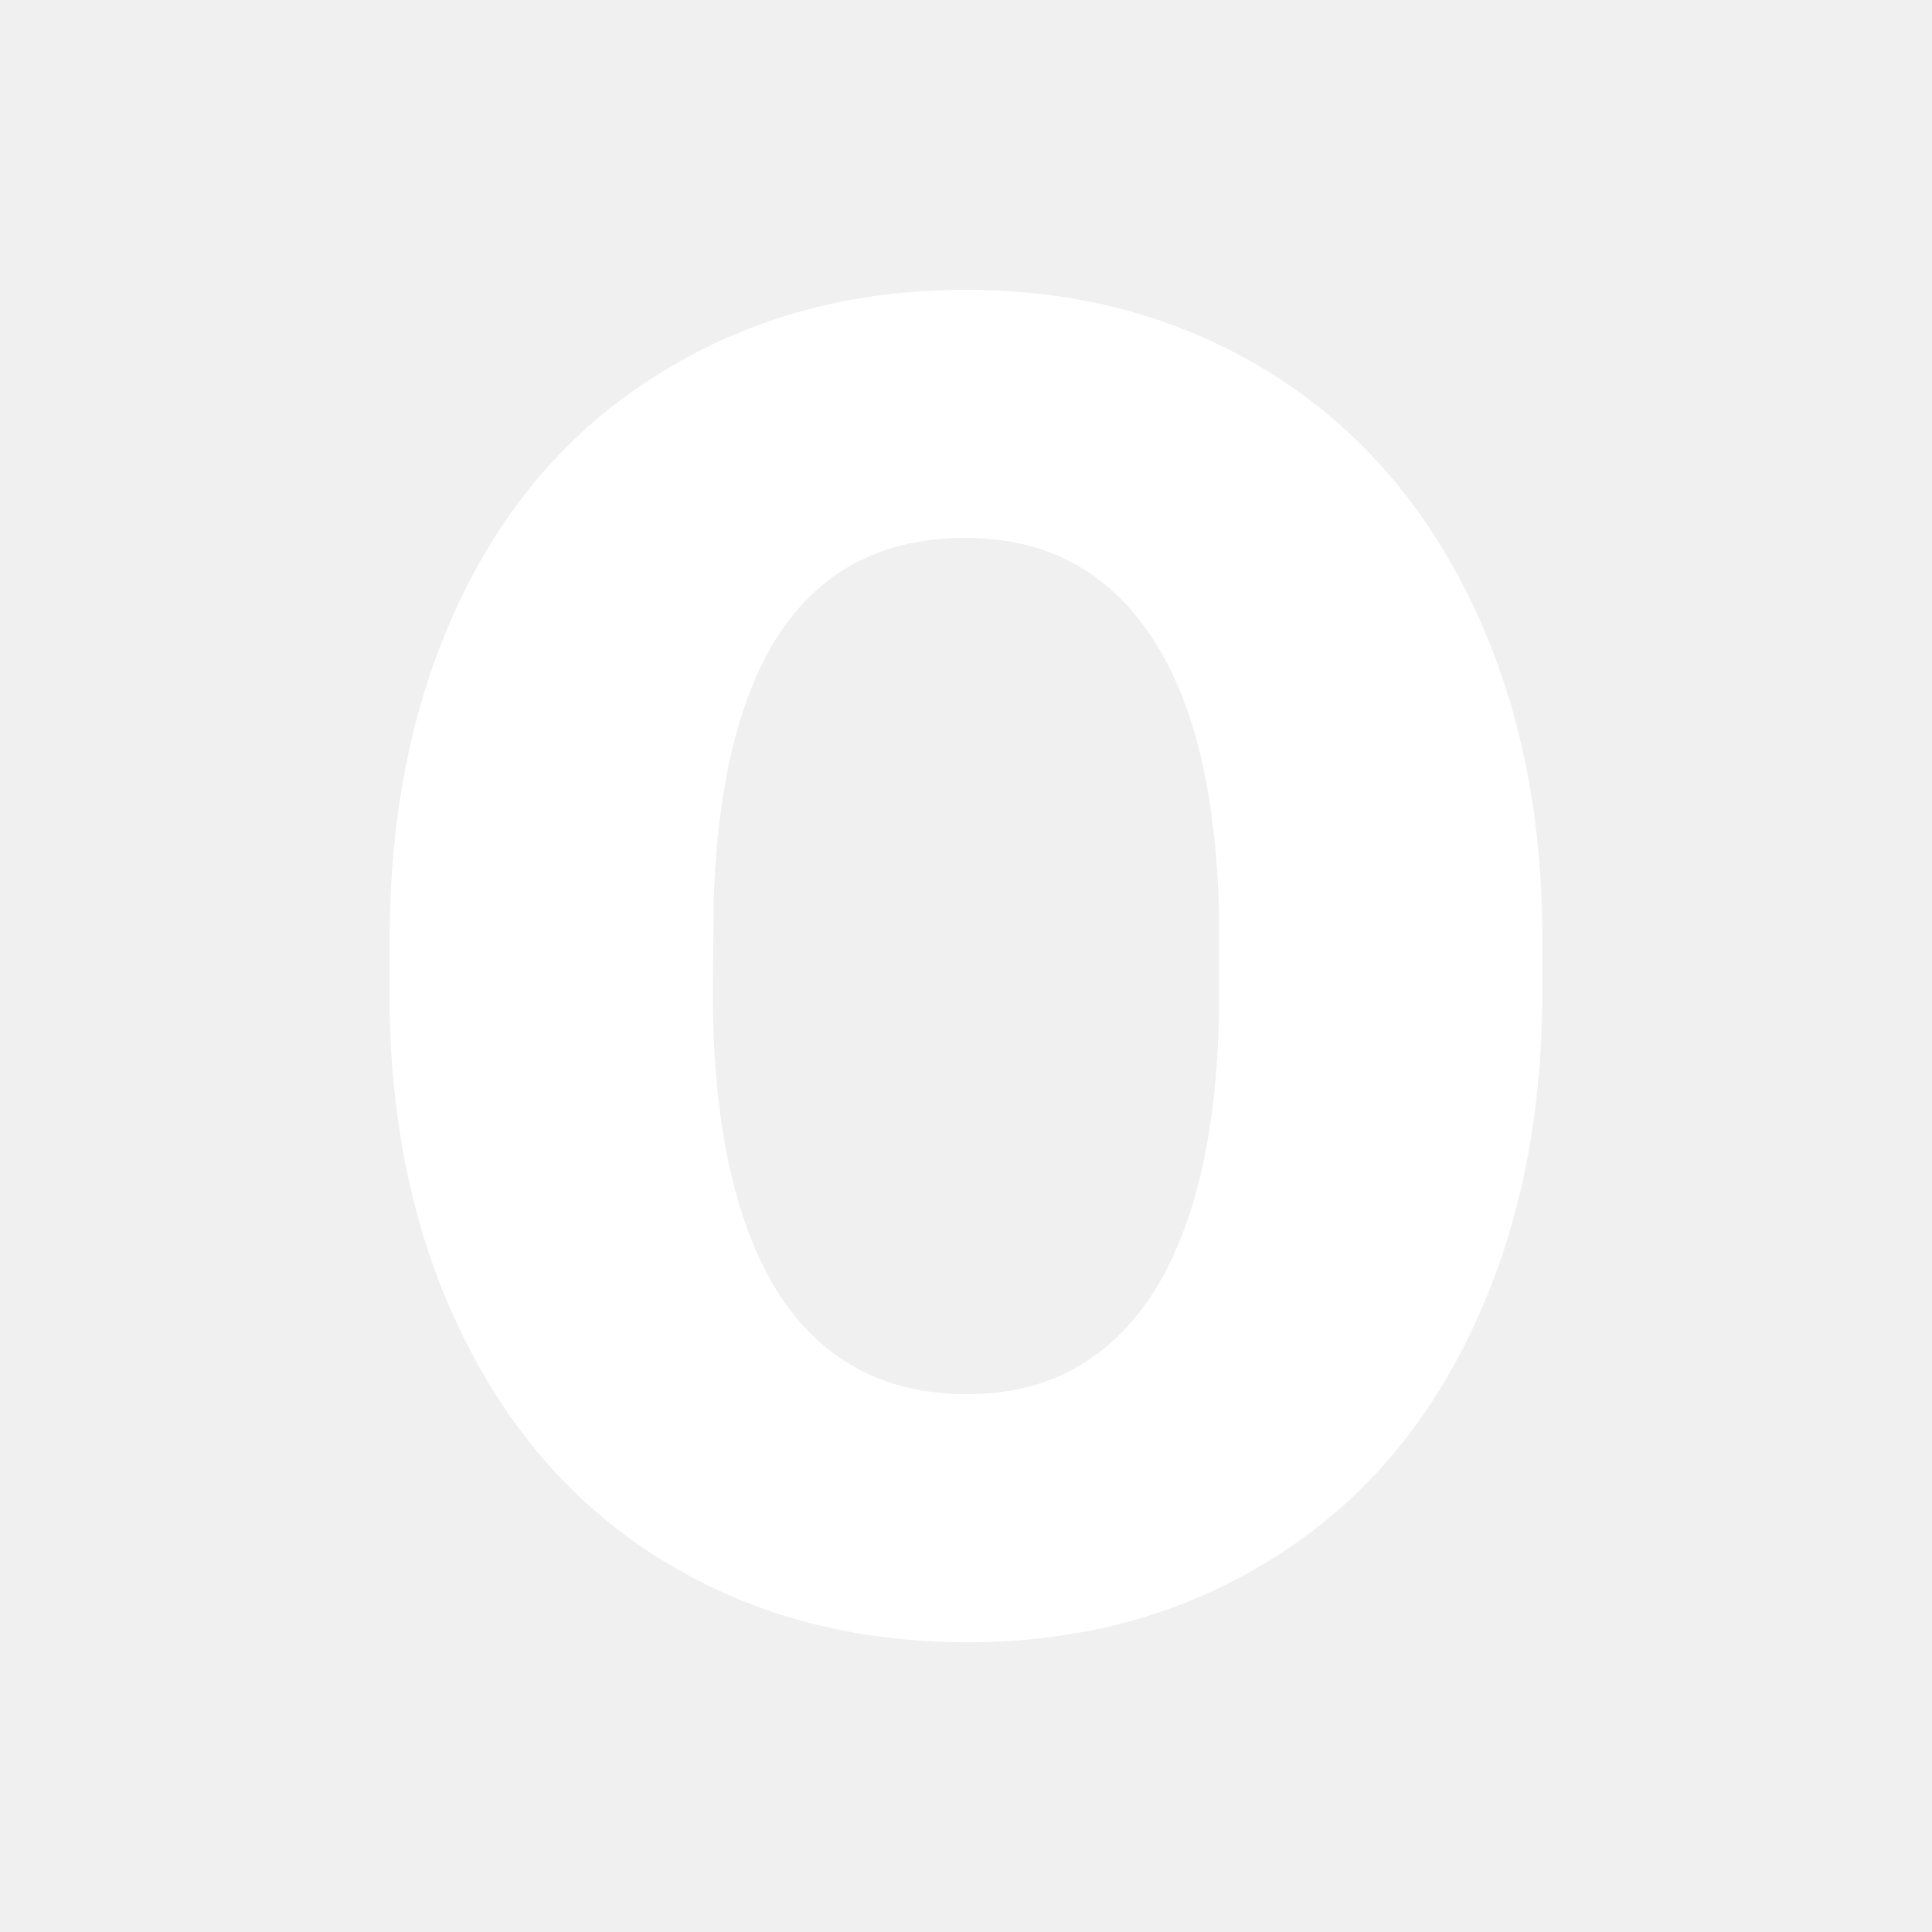
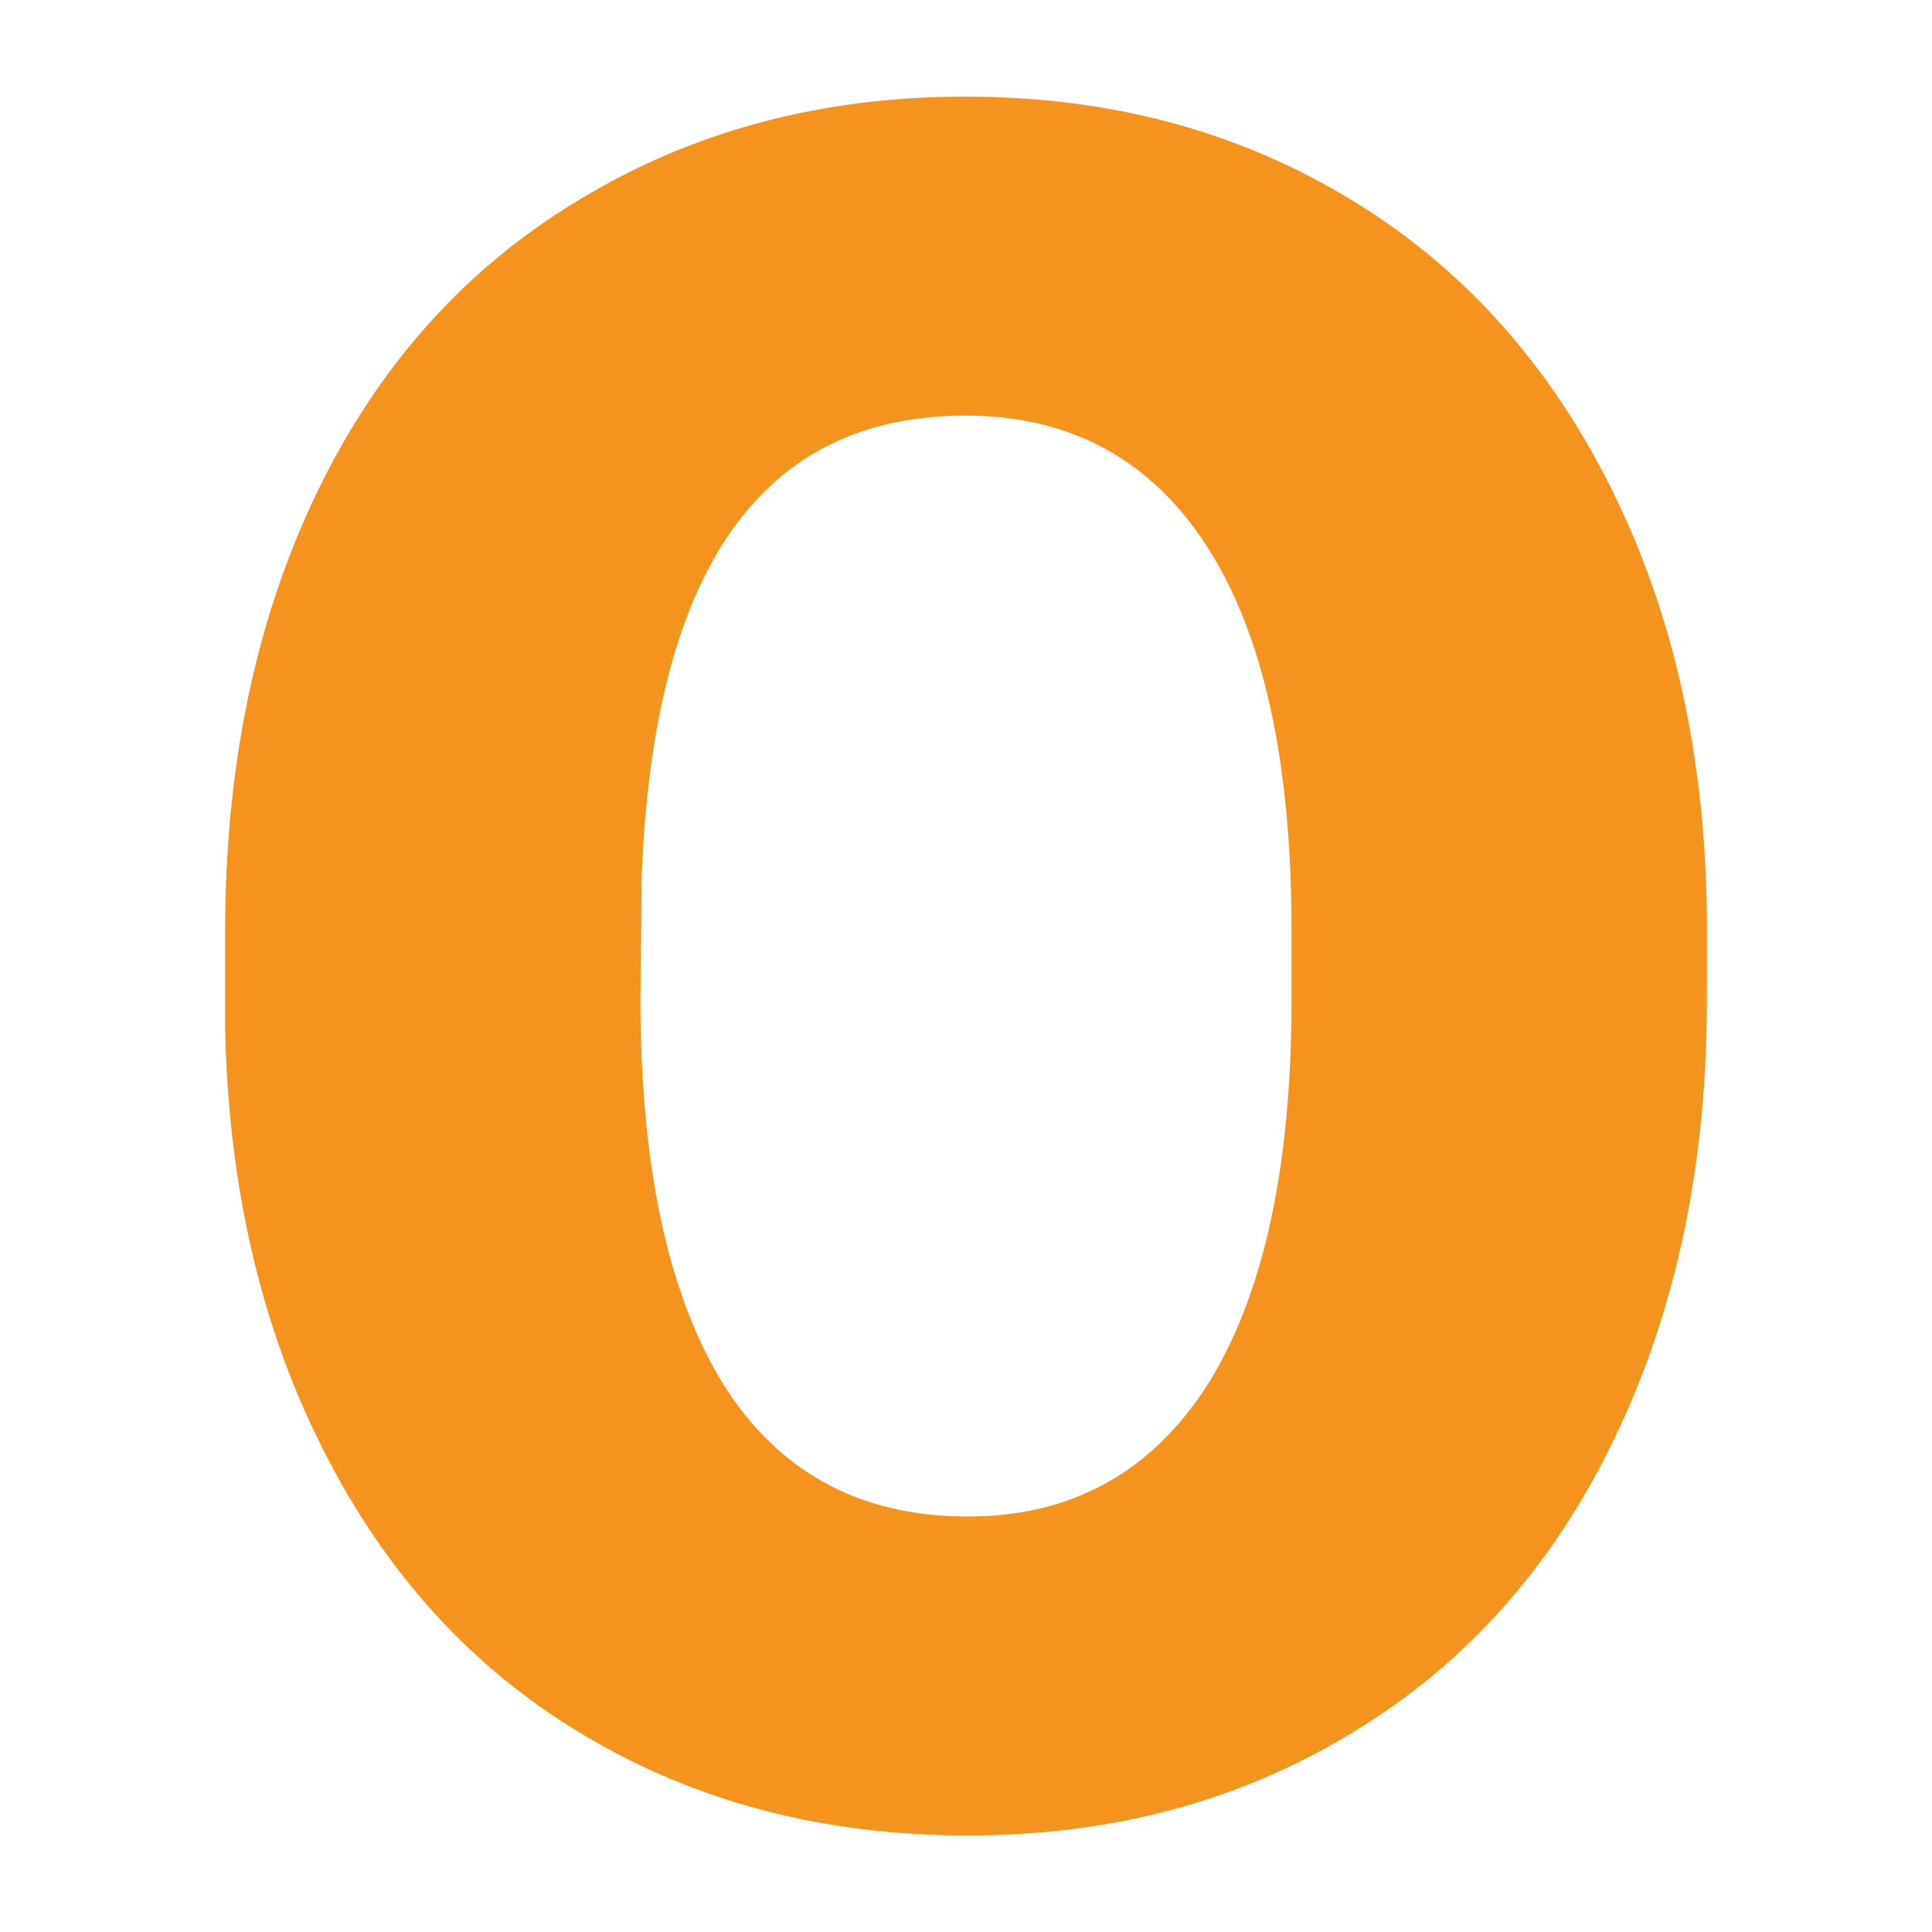
- <svg xmlns="http://www.w3.org/2000/svg" version="1.1" width="200" height="200">
-   <svg version="1.1" viewBox="0 0 200 200">
-     <rect width="200" height="200" fill="url('#gradient')" />
-     <defs>
-       <linearGradient id="SvgjsLinearGradient1001" gradientTransform="rotate(172 0.5 0.5)">
-         <stop offset="0%" stop-color="#000000" />
-         <stop offset="100%" stop-color="#000000" />
-       </linearGradient>
-     </defs>
-     <g>
-       <g fill="#ffffff" transform="matrix(9.582888,0,0,9.582888,33.92646,168.0908)" stroke="#ffffff" stroke-width="0">
-         <path d="M13.12-7.47L13.12-6.82Q13.12-4.74 12.34-3.13Q11.57-1.53 10.15-0.67Q8.73 0.20 6.91 0.20Q5.10 0.20 3.69-0.64Q2.29-1.47 1.50-3.03Q0.71-4.58 0.67-6.59L0.67-6.59L0.67-7.39Q0.67-9.48 1.44-11.08Q2.21-12.68 3.64-13.54Q5.07-14.41 6.89-14.41L6.89-14.41Q8.70-14.41 10.12-13.55Q11.53-12.70 12.32-11.11Q13.11-9.52 13.12-7.47L13.12-7.47ZM9.63-6.76L9.63-7.41Q9.63-9.53 8.92-10.63Q8.21-11.73 6.89-11.73L6.89-11.73Q4.32-11.73 4.17-7.86L4.17-7.86L4.16-6.82Q4.16-4.73 4.85-3.60Q5.55-2.48 6.91-2.48L6.91-2.48Q8.21-2.48 8.92-3.58Q9.62-4.69 9.63-6.76L9.63-6.76Z" />
+ <svg xmlns="http://www.w3.org/2000/svg" version="1.1" width="1000" height="1000">
+   <style>
+     #light-icon {
+       display: inline;
+     }
+     #dark-icon {
+       display: none;
+     }
+ 
+     @media (prefers-color-scheme: dark) {
+       #light-icon {
+         display: none;
+       }
+       #dark-icon {
+         display: inline;
+       }
+     }
+   </style>
+   <g id="light-icon">
+     <svg version="1.1" width="1000" height="1000">
+       <g>
+         <g transform="matrix(5,0,0,5,0,0)">
+           <svg version="1.1" width="200" height="200">
+             <svg version="1.1" viewBox="0 0 200 200">
+               <rect width="200" height="200" fill="url('#gradient')" />
+               <defs>
+                 <linearGradient id="gradient" gradientTransform="rotate(45 0.5 0.5)">
+                   <stop offset="0%" stop-color="#ffffff" />
+                   <stop offset="100%" stop-color="#ffffff" />
+                 </linearGradient>
+               </defs>
+               <g>
+                 <g fill="#f4931d" transform="matrix(12.32086,0,0,12.32086,15.04817,187.544)" stroke="#c8512e" stroke-width="0">
+                   <path d="M13.12-7.47L13.12-6.82Q13.12-4.74 12.34-3.13Q11.57-1.53 10.15-0.67Q8.73 0.20 6.91 0.20Q5.10 0.20 3.69-0.64Q2.29-1.47 1.50-3.03Q0.71-4.58 0.67-6.59L0.67-6.59L0.67-7.39Q0.67-9.48 1.44-11.08Q2.21-12.68 3.64-13.54Q5.07-14.41 6.89-14.41L6.89-14.41Q8.70-14.41 10.12-13.55Q11.53-12.70 12.32-11.11Q13.11-9.52 13.12-7.47L13.12-7.47ZM9.63-6.76L9.63-7.41Q9.63-9.53 8.92-10.63Q8.21-11.73 6.89-11.73L6.89-11.73Q4.32-11.73 4.17-7.86L4.17-7.86L4.16-6.82Q4.16-4.73 4.85-3.60Q5.55-2.48 6.91-2.48L6.91-2.48Q8.21-2.48 8.92-3.58Q9.62-4.69 9.63-6.76L9.63-6.76Z" />
+                 </g>
+               </g>
+             </svg>
+           </svg>
+         </g>
      </g>
-     </g>
-   </svg>
-   <style>@media (prefers-color-scheme: light) { :root { filter: none; } }
- @media (prefers-color-scheme: dark) { :root { filter: none; } }
- </style>
+     </svg>
+   </g>
+   <g id="dark-icon">
+     <svg version="1.1" width="1000" height="1000">
+       <g>
+         <g transform="matrix(5,0,0,5,0,0)">
+           <svg version="1.1" width="200" height="200">
+             <svg version="1.1" viewBox="0 0 200 200">
+               <rect width="200" height="200" fill="url('#gradient')" />
+               <defs>
+                 <linearGradient id="gradient" gradientTransform="rotate(45 0.5 0.5)">
+                   <stop offset="0%" stop-color="#000000" />
+                   <stop offset="100%" stop-color="#000000" />
+                 </linearGradient>
+               </defs>
+               <g>
+                 <g fill="#f4931d" transform="matrix(12.32086,0,0,12.32086,15.04817,187.544)" stroke="#c8512e" stroke-width="0">
+                   <path d="M13.12-7.47L13.12-6.82Q13.12-4.74 12.34-3.13Q11.57-1.53 10.15-0.67Q8.73 0.20 6.91 0.20Q5.10 0.20 3.69-0.64Q2.29-1.47 1.50-3.03Q0.71-4.58 0.67-6.59L0.67-6.59L0.67-7.39Q0.67-9.48 1.44-11.08Q2.21-12.68 3.64-13.54Q5.07-14.41 6.89-14.41L6.89-14.41Q8.70-14.41 10.12-13.55Q11.53-12.70 12.32-11.11Q13.11-9.52 13.12-7.47L13.12-7.47ZM9.63-6.76L9.63-7.41Q9.63-9.53 8.92-10.63Q8.21-11.73 6.89-11.73L6.89-11.73Q4.32-11.73 4.17-7.86L4.17-7.86L4.16-6.82Q4.16-4.73 4.85-3.60Q5.55-2.48 6.91-2.48L6.91-2.48Q8.21-2.48 8.92-3.58Q9.62-4.69 9.63-6.76L9.63-6.76Z" />
+                 </g>
+               </g>
+             </svg>
+           </svg>
+         </g>
+       </g>
+     </svg>
+   </g>
</svg>
